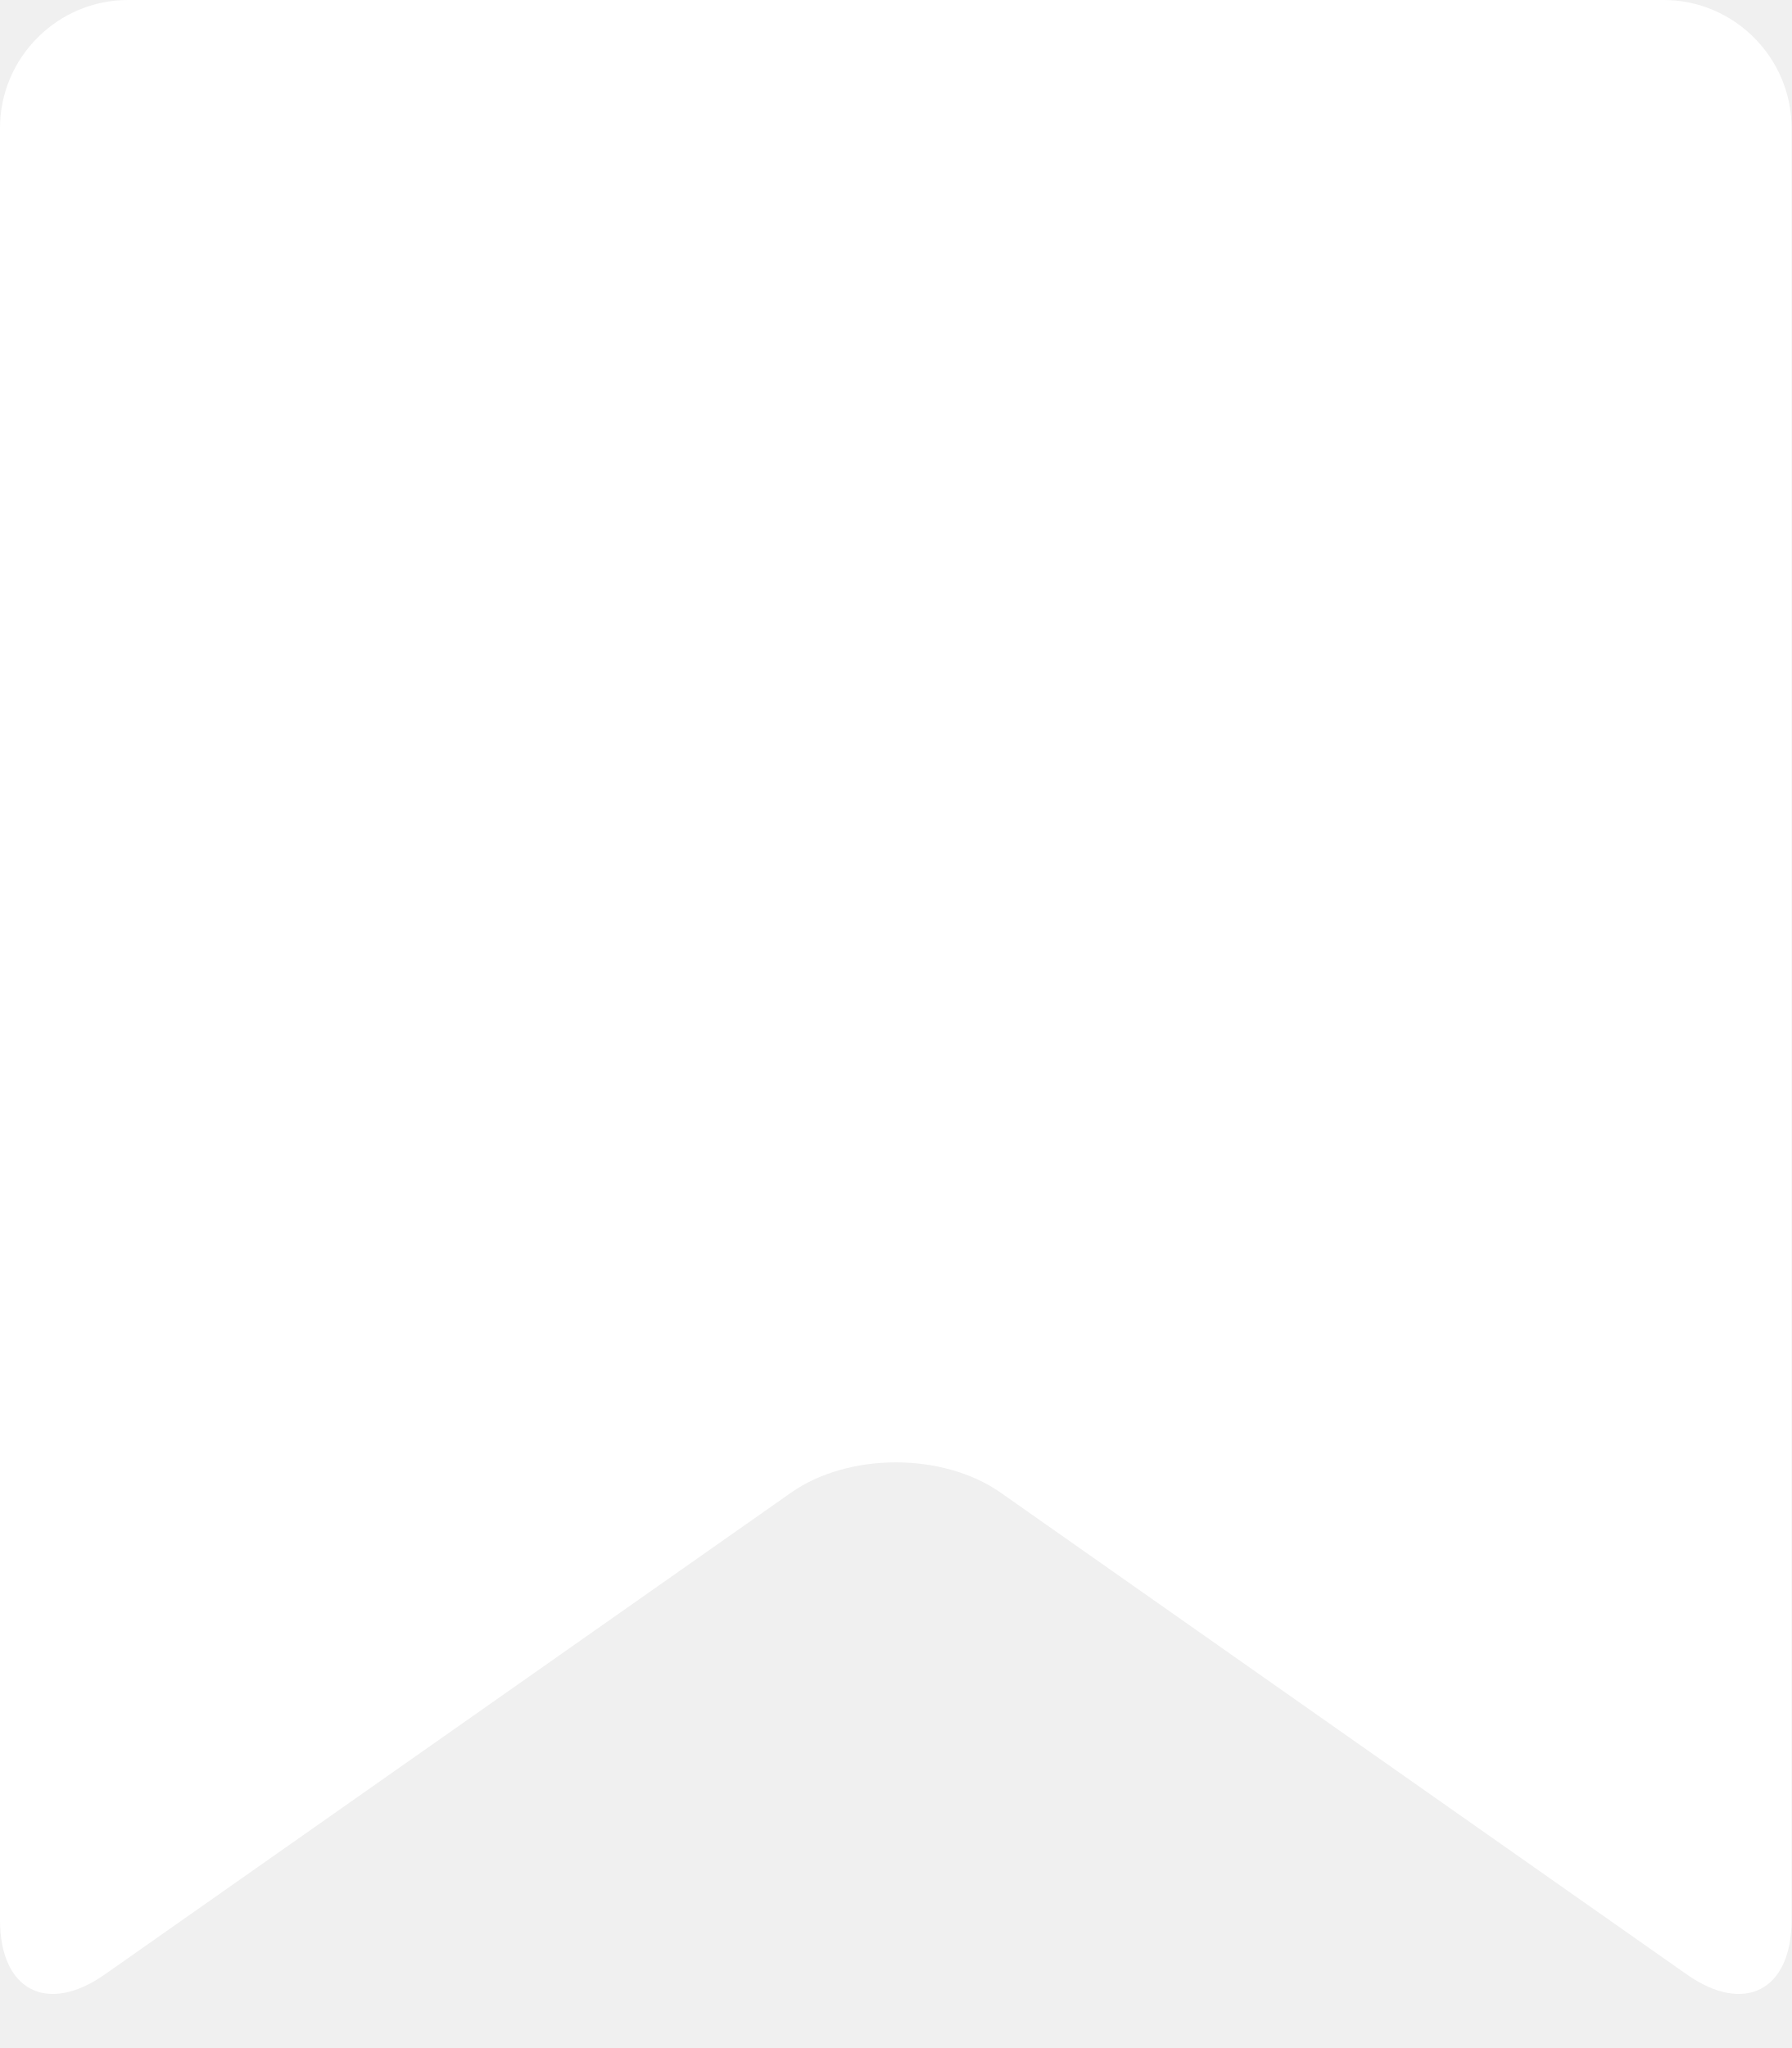
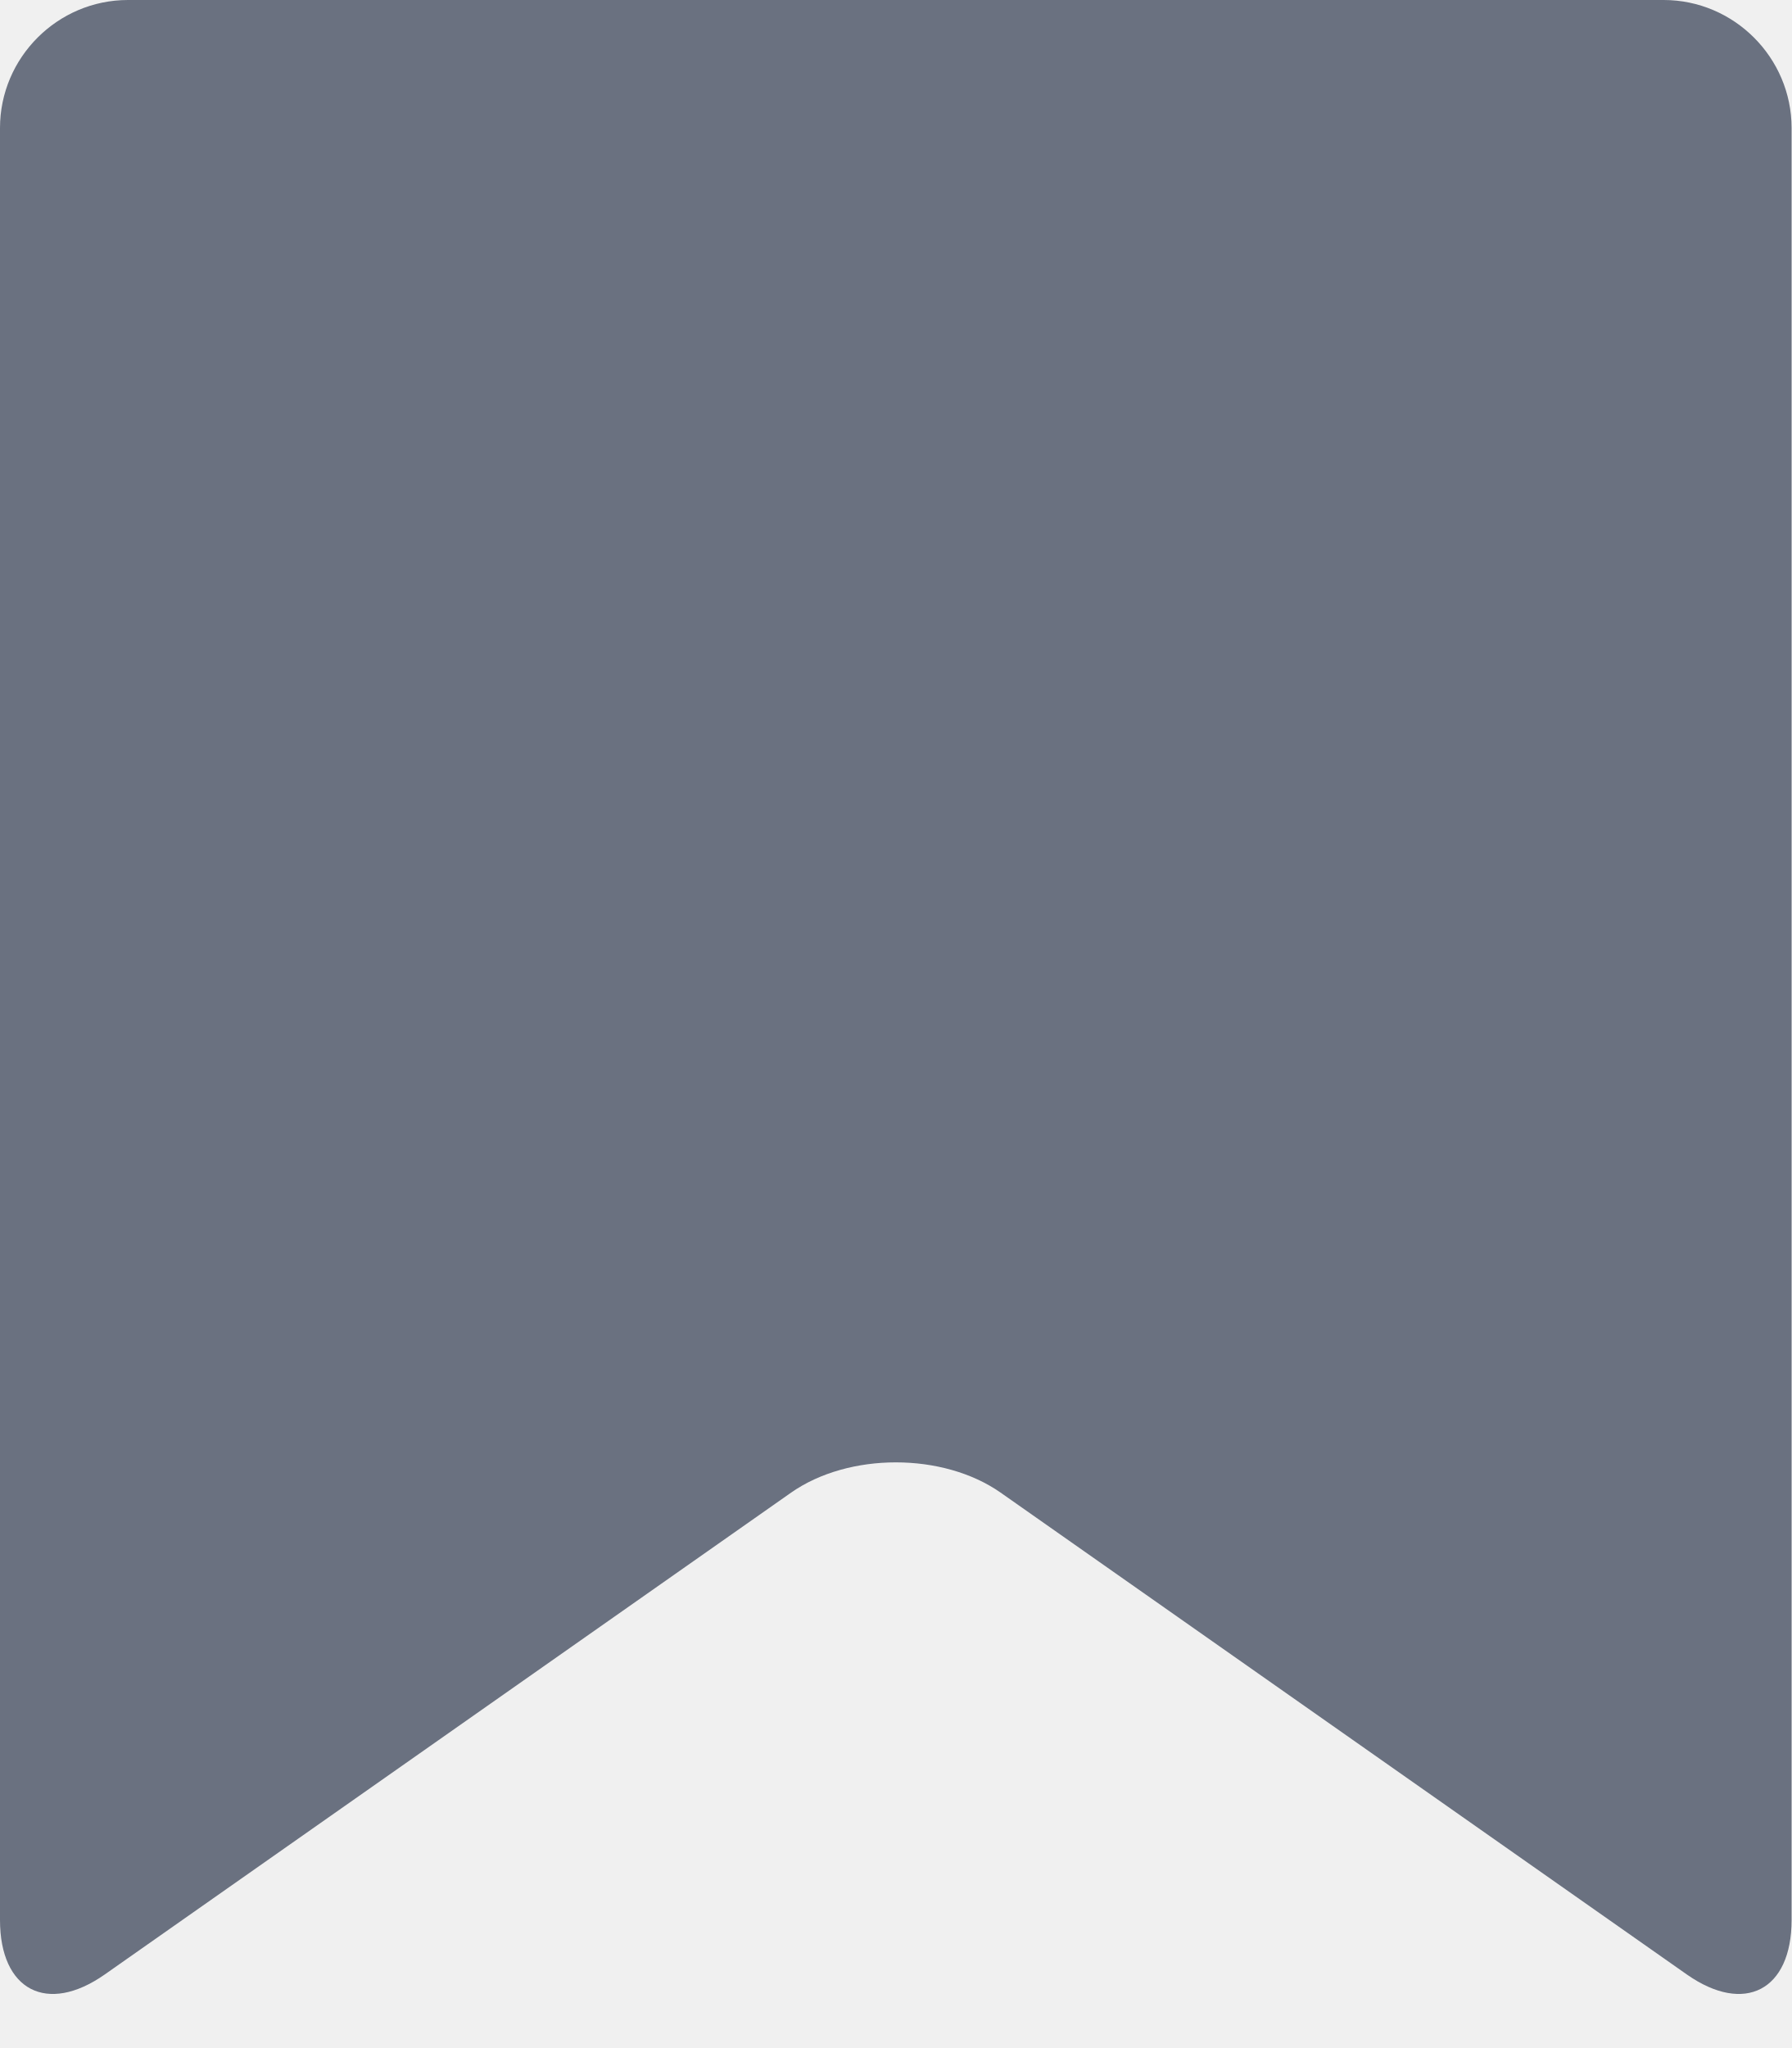
<svg xmlns="http://www.w3.org/2000/svg" width="14" height="16" viewBox="0 0 14 16">
-   <path fill="#ffffff" d="M14 15c0 .55-.368.741-.818.426l-5.363-3.765c-.45-.315-1.187-.315-1.637 0L.818 15.426C.368 15.741 0 15.55 0 15V1c0-.55.45-1 1-1h12c.55 0 1 .45 1 1v14z" />
+   <path fill="#6a7180" d="M14 15c0 .55-.368.741-.818.426l-5.363-3.765c-.45-.315-1.187-.315-1.637 0L.818 15.426C.368 15.741 0 15.55 0 15V1c0-.55.45-1 1-1h12c.55 0 1 .45 1 1v14z" />
</svg>
